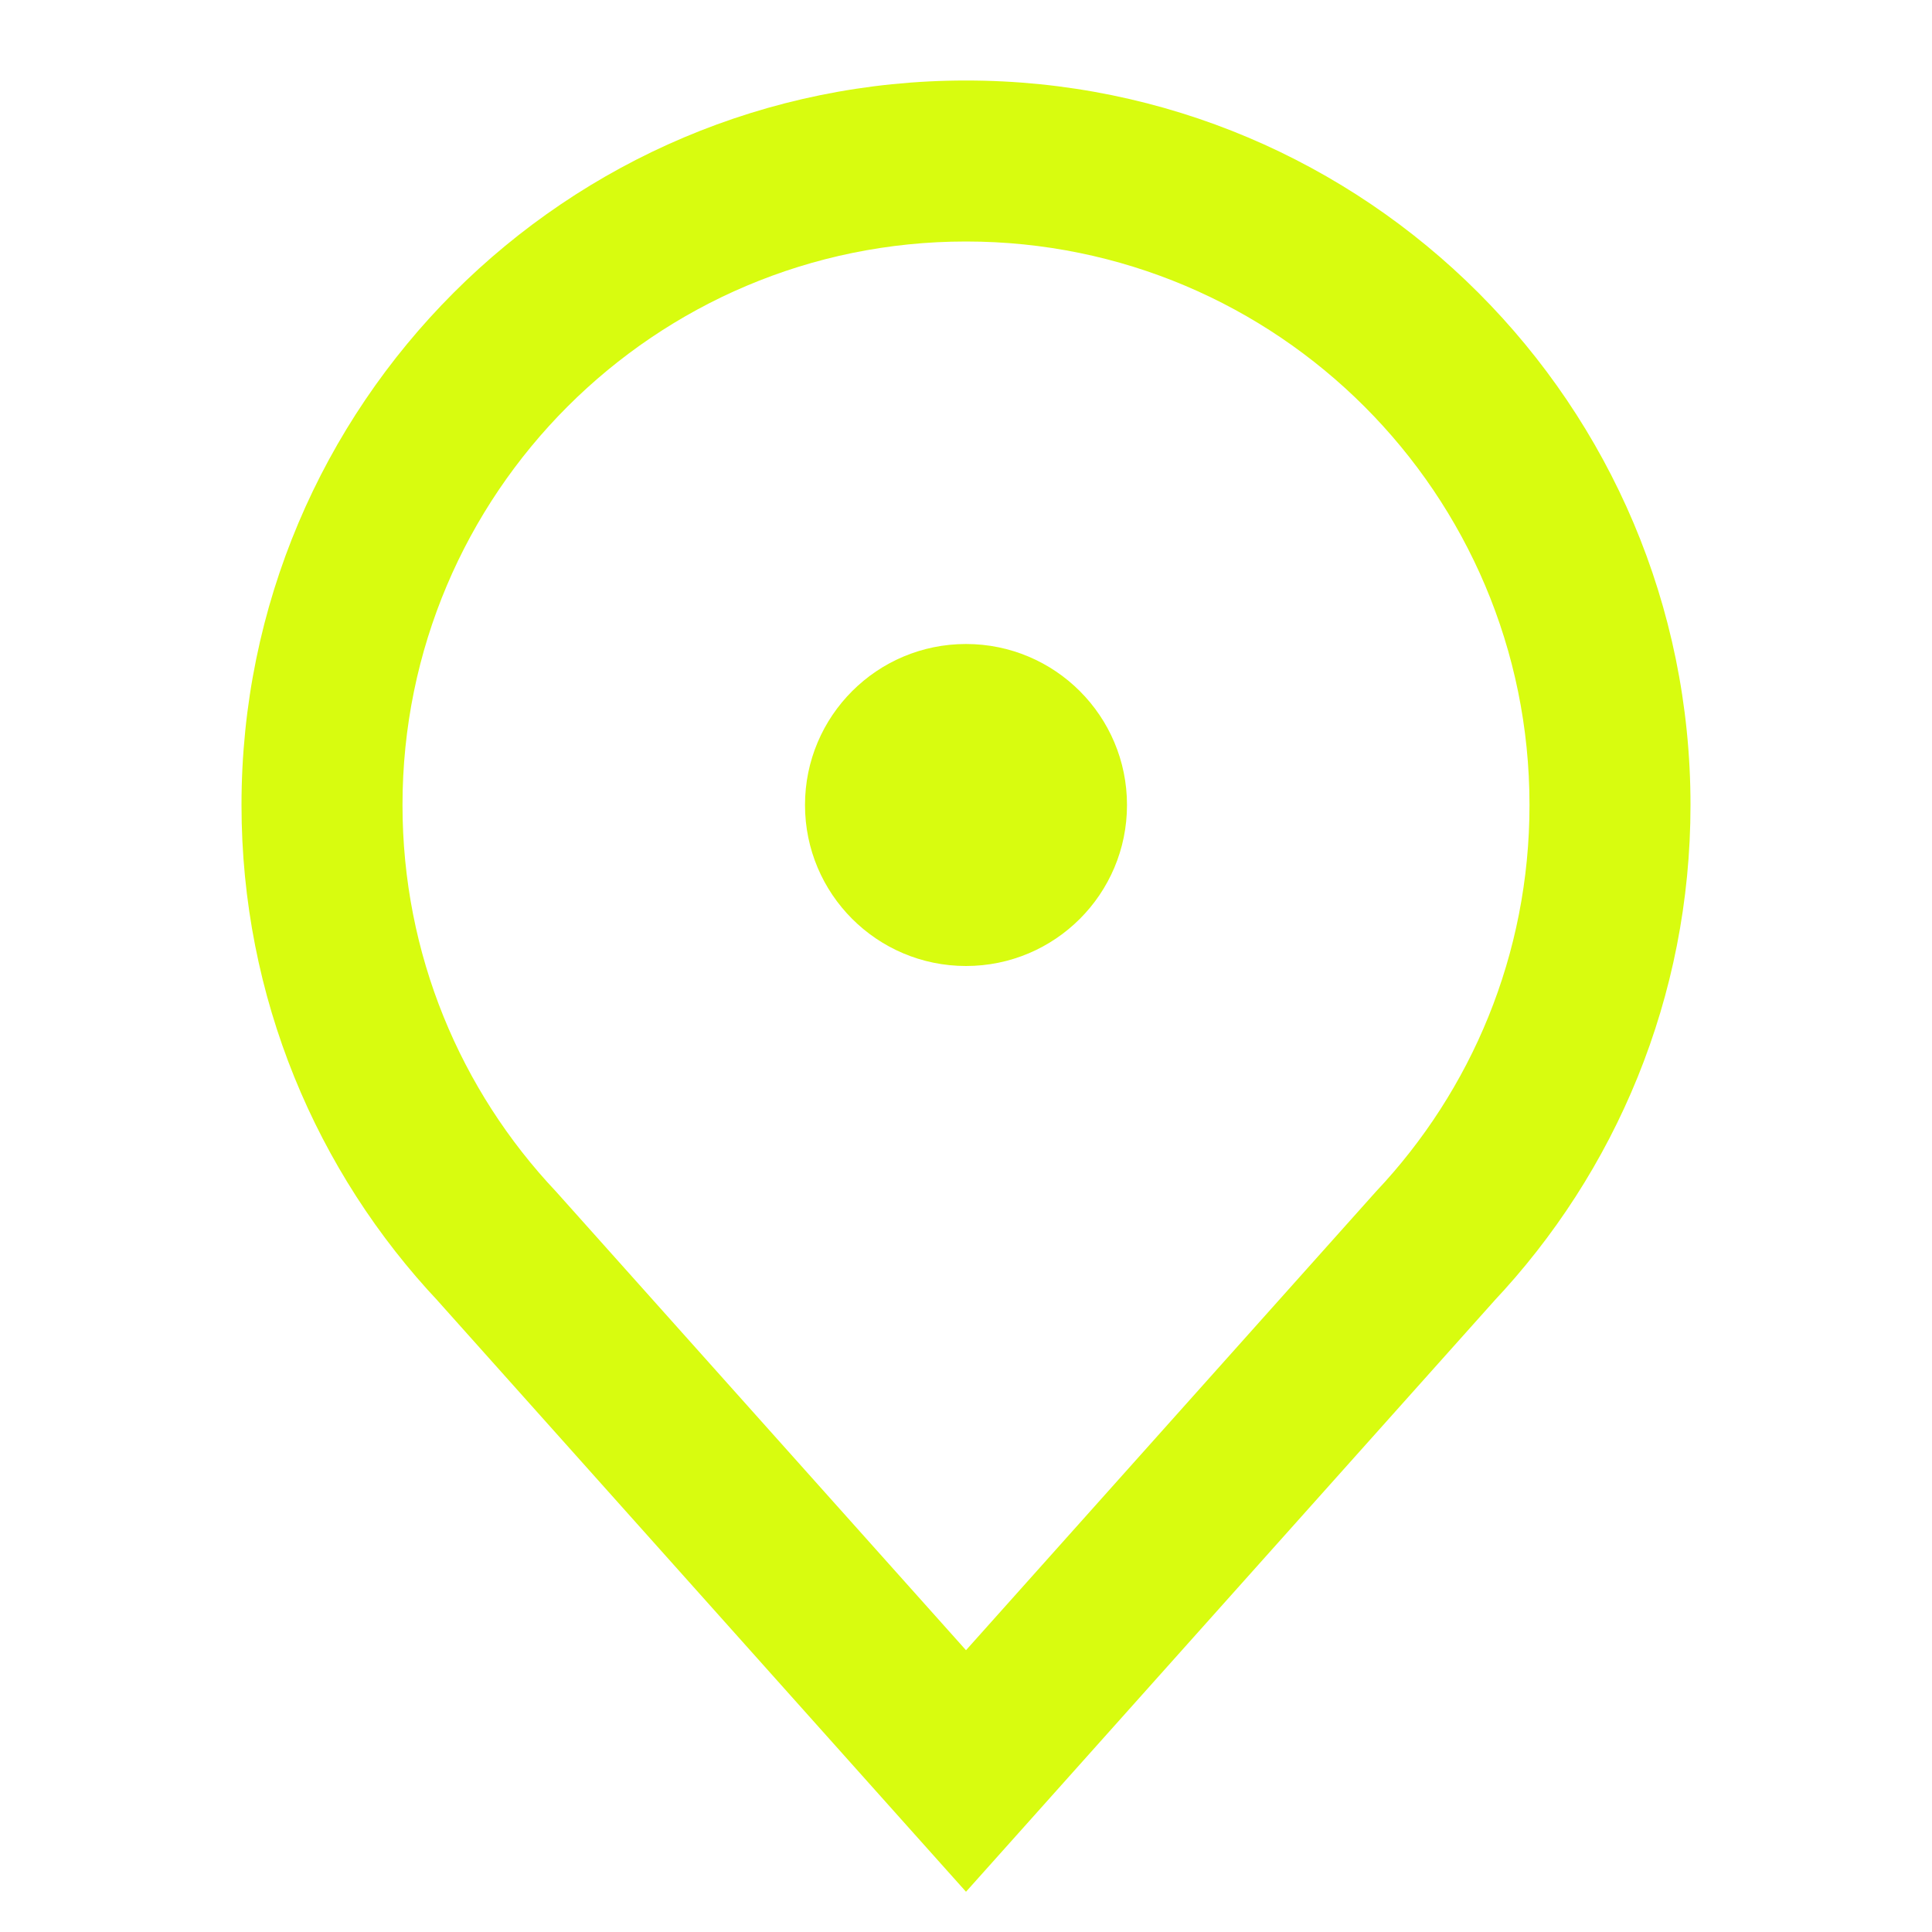
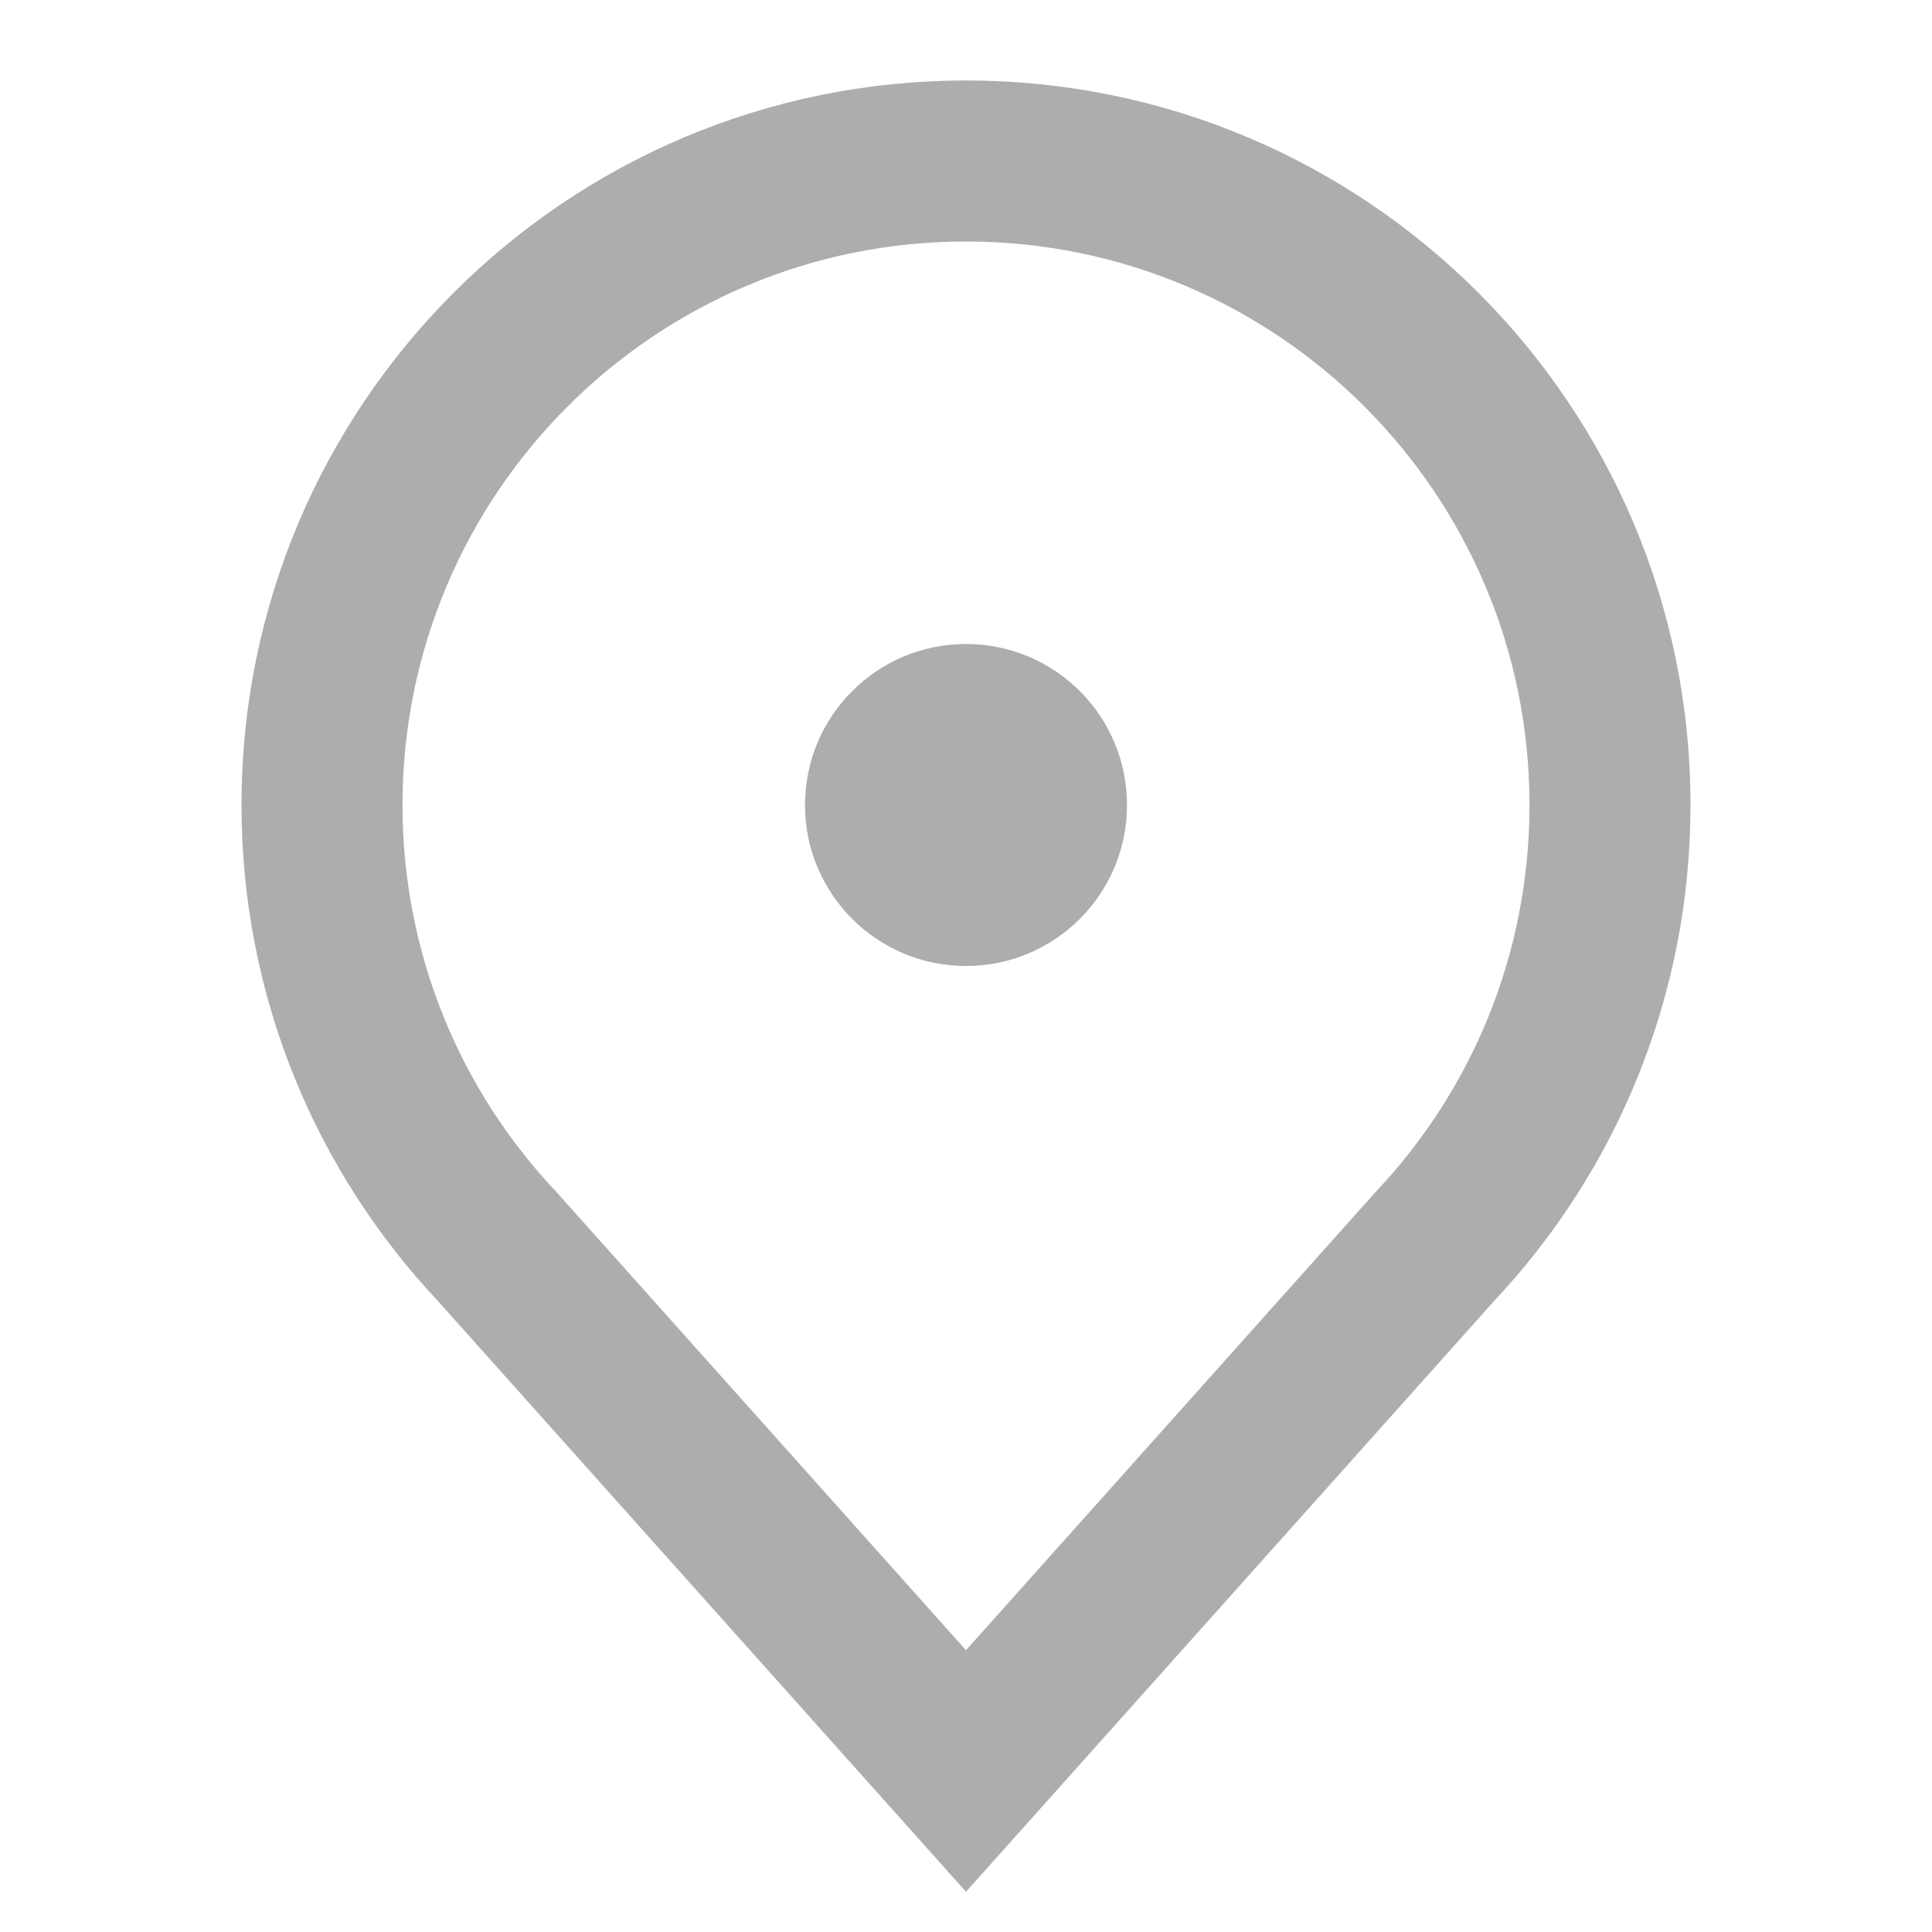
<svg xmlns="http://www.w3.org/2000/svg" width="24" height="24" viewBox="0 0 24 24" fill="none">
-   <path d="M6.178 15.487L6.924 14.821L6.915 14.811L6.906 14.801L6.178 15.487ZM17.822 15.487L17.094 14.801L17.085 14.811L17.076 14.821L17.822 15.487ZM12 22L11.254 22.666L12 23.5L12.746 22.666L12 22ZM12 9C11.448 9 11 9.448 11 10C11 10.552 11.448 11 12 11V10V9ZM12.02 11C12.572 11 13.02 10.552 13.02 10C13.02 9.448 12.572 9 12.02 9V10V11ZM4 10H5C5 6.134 8.134 3 12 3V2V1C7.029 1 3 5.029 3 10H4ZM12 2V3C15.866 3 19 6.134 19 10H20H21C21 5.029 16.971 1 12 1V2ZM6.178 15.487L6.906 14.801C5.723 13.547 5 11.859 5 10H4H3C3 12.389 3.932 14.563 5.451 16.173L6.178 15.487ZM20 10H19C19 11.859 18.277 13.547 17.094 14.801L17.822 15.487L18.549 16.173C20.068 14.563 21 12.389 21 10H20ZM12 22L12.746 22.666L18.567 16.154L17.822 15.487L17.076 14.821L11.254 21.334L12 22ZM12 22L12.746 21.334L6.924 14.821L6.178 15.487L5.433 16.154L11.254 22.666L12 22ZM12 10V11H12.02V10V9H12V10ZM13 10H12V11V12C13.105 12 14 11.105 14 10H13ZM12 11V10H11H10C10 11.105 10.895 12 12 12V11ZM11 10H12V9V8C10.895 8 10 8.895 10 10H11ZM12 9V10H13H14C14 8.895 13.105 8 12 8V9Z" fill="#d8fc0f" />
+   <path d="M6.178 15.487L6.924 14.821L6.915 14.811L6.906 14.801L6.178 15.487ZM17.822 15.487L17.094 14.801L17.085 14.811L17.076 14.821L17.822 15.487ZM12 22L11.254 22.666L12 23.5L12.746 22.666L12 22ZM12 9C11.448 9 11 9.448 11 10C11 10.552 11.448 11 12 11V10V9ZM12.02 11C12.572 11 13.02 10.552 13.02 10C13.02 9.448 12.572 9 12.02 9V10V11ZM4 10H5C5 6.134 8.134 3 12 3V2V1C7.029 1 3 5.029 3 10H4ZM12 2V3C15.866 3 19 6.134 19 10H20H21C21 5.029 16.971 1 12 1V2ZM6.178 15.487L6.906 14.801C5.723 13.547 5 11.859 5 10H4H3C3 12.389 3.932 14.563 5.451 16.173L6.178 15.487ZM20 10H19C19 11.859 18.277 13.547 17.094 14.801L17.822 15.487L18.549 16.173C20.068 14.563 21 12.389 21 10H20ZM12 22L12.746 22.666L18.567 16.154L17.822 15.487L17.076 14.821L11.254 21.334L12 22ZM12 22L12.746 21.334L6.924 14.821L6.178 15.487L5.433 16.154L11.254 22.666L12 22ZM12 10V11H12.02V10V9H12V10ZM13 10H12V11V12C13.105 12 14 11.105 14 10H13ZM12 11V10H11H10C10 11.105 10.895 12 12 12V11ZM11 10H12V9V8C10.895 8 10 8.895 10 10H11ZM12 9V10H13H14C14 8.895 13.105 8 12 8V9Z" fill="#ADADAD" />
</svg>
